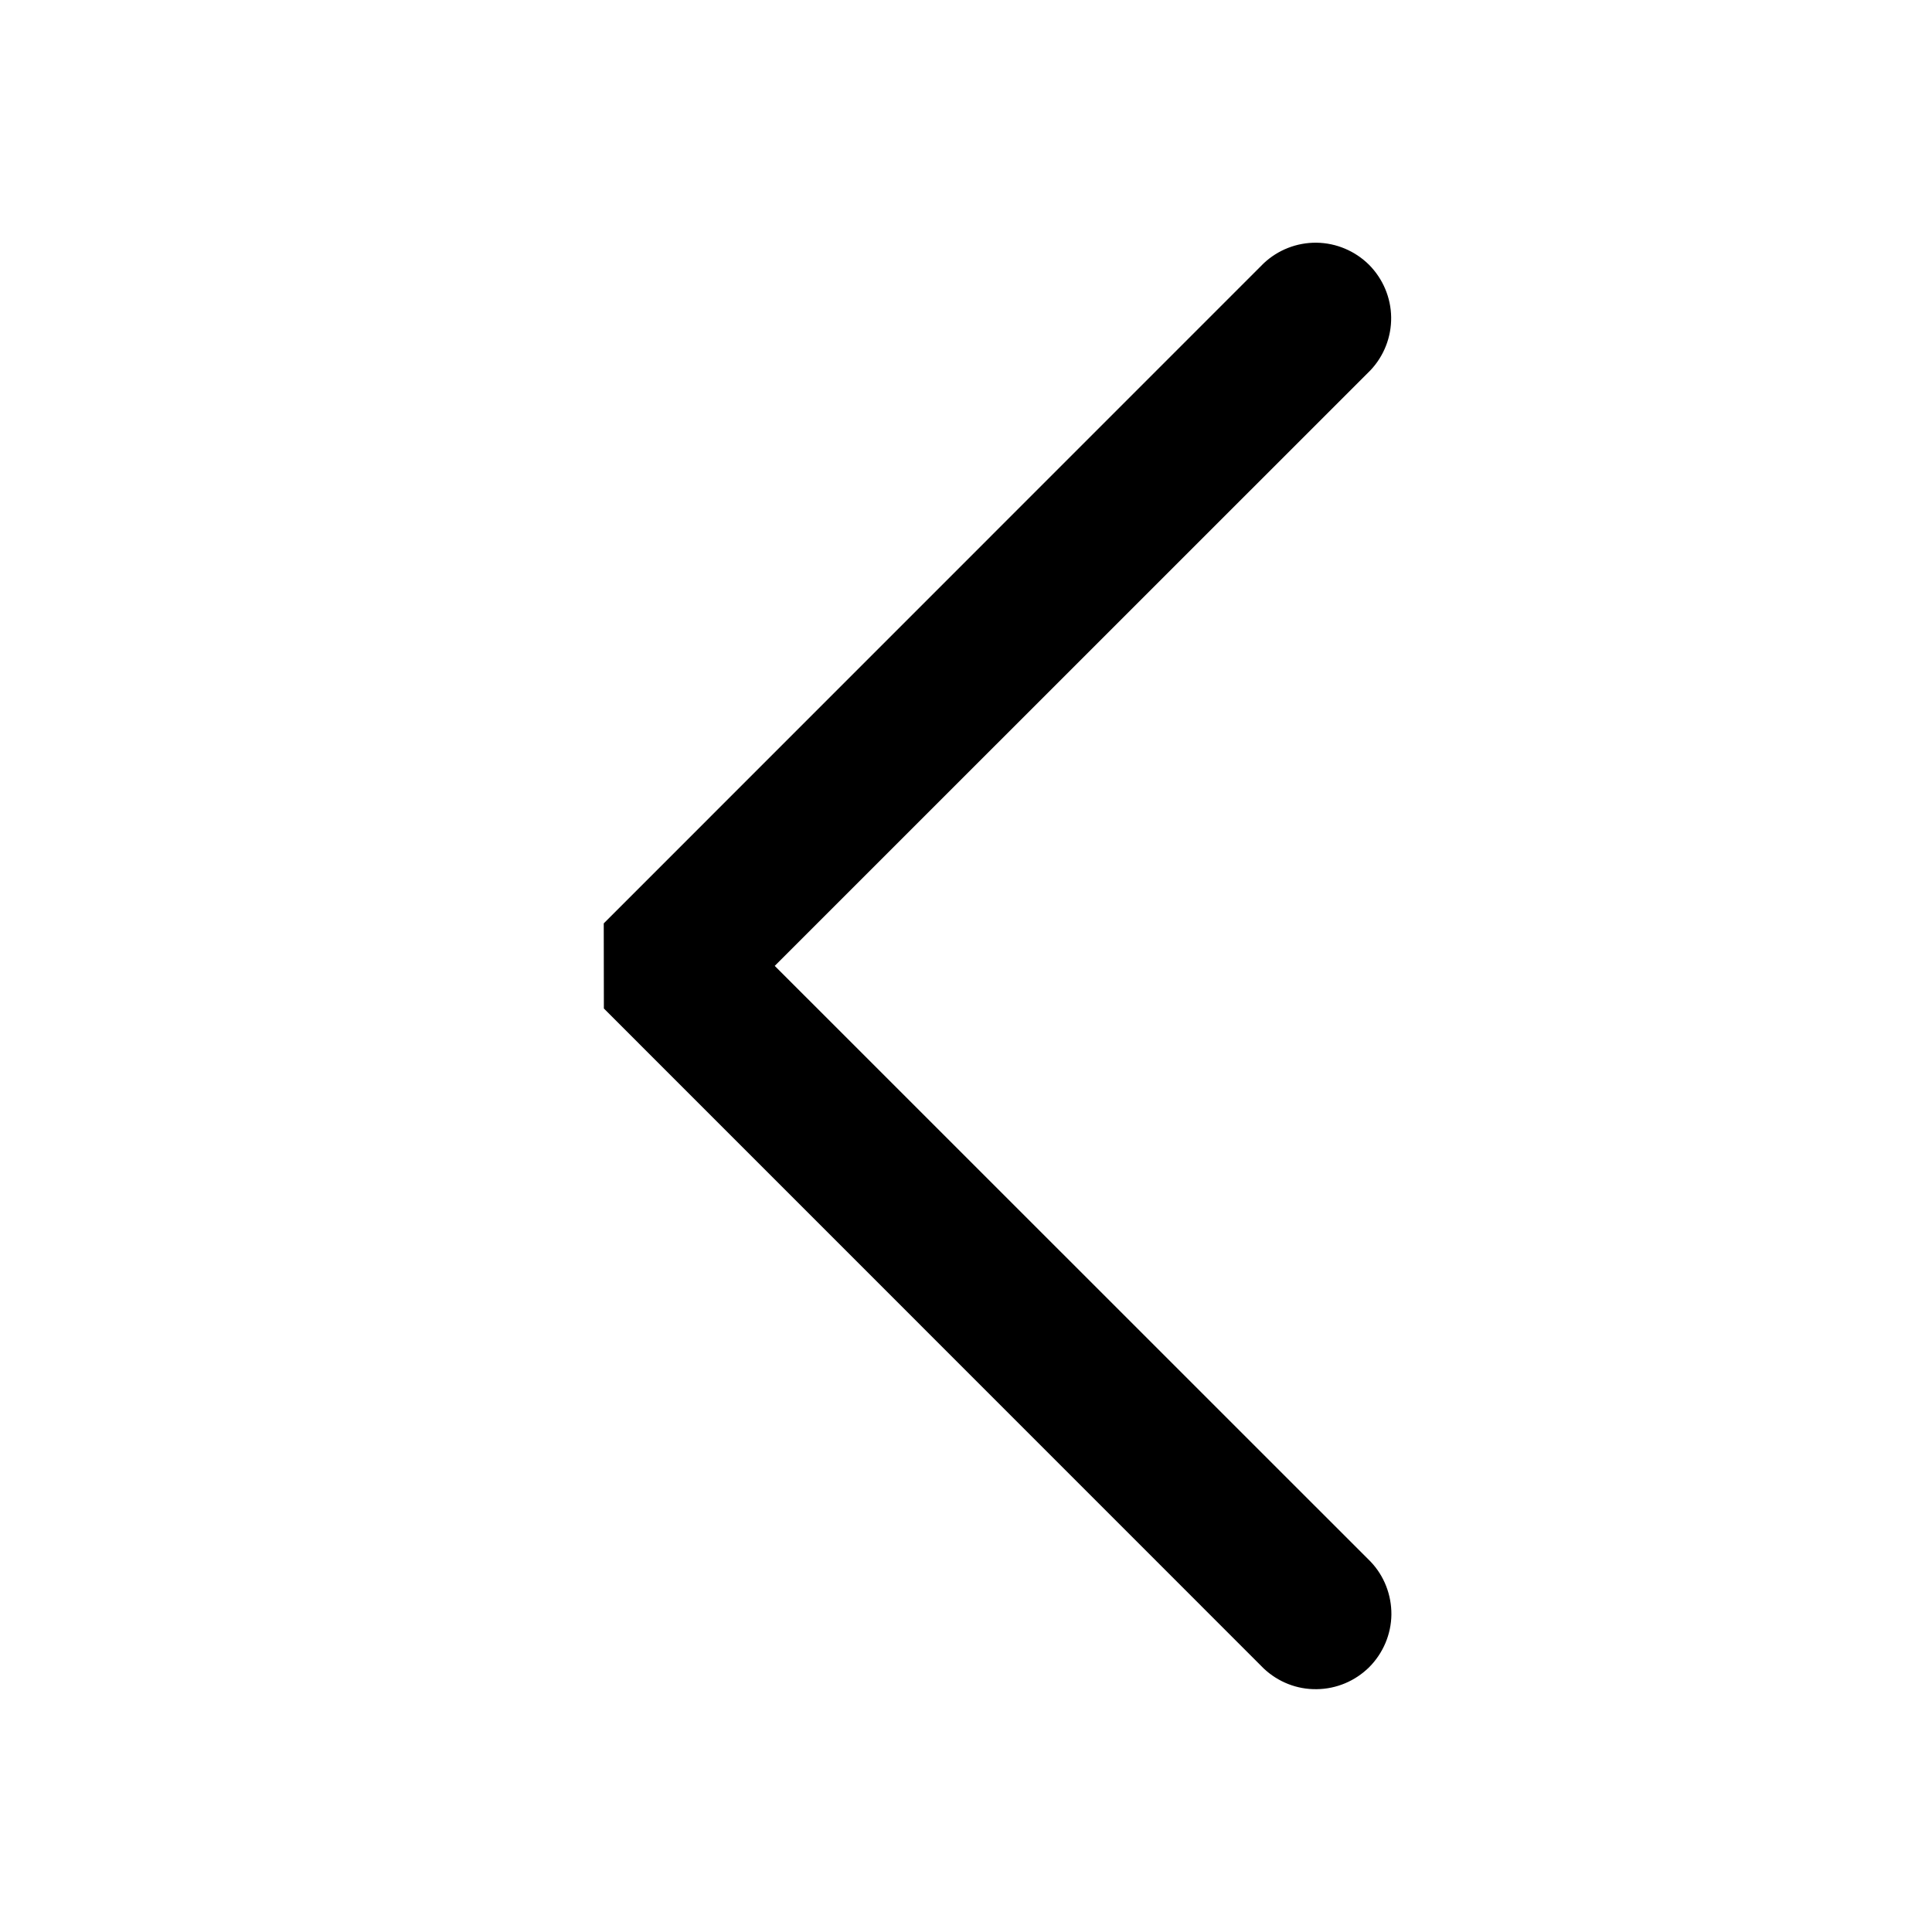
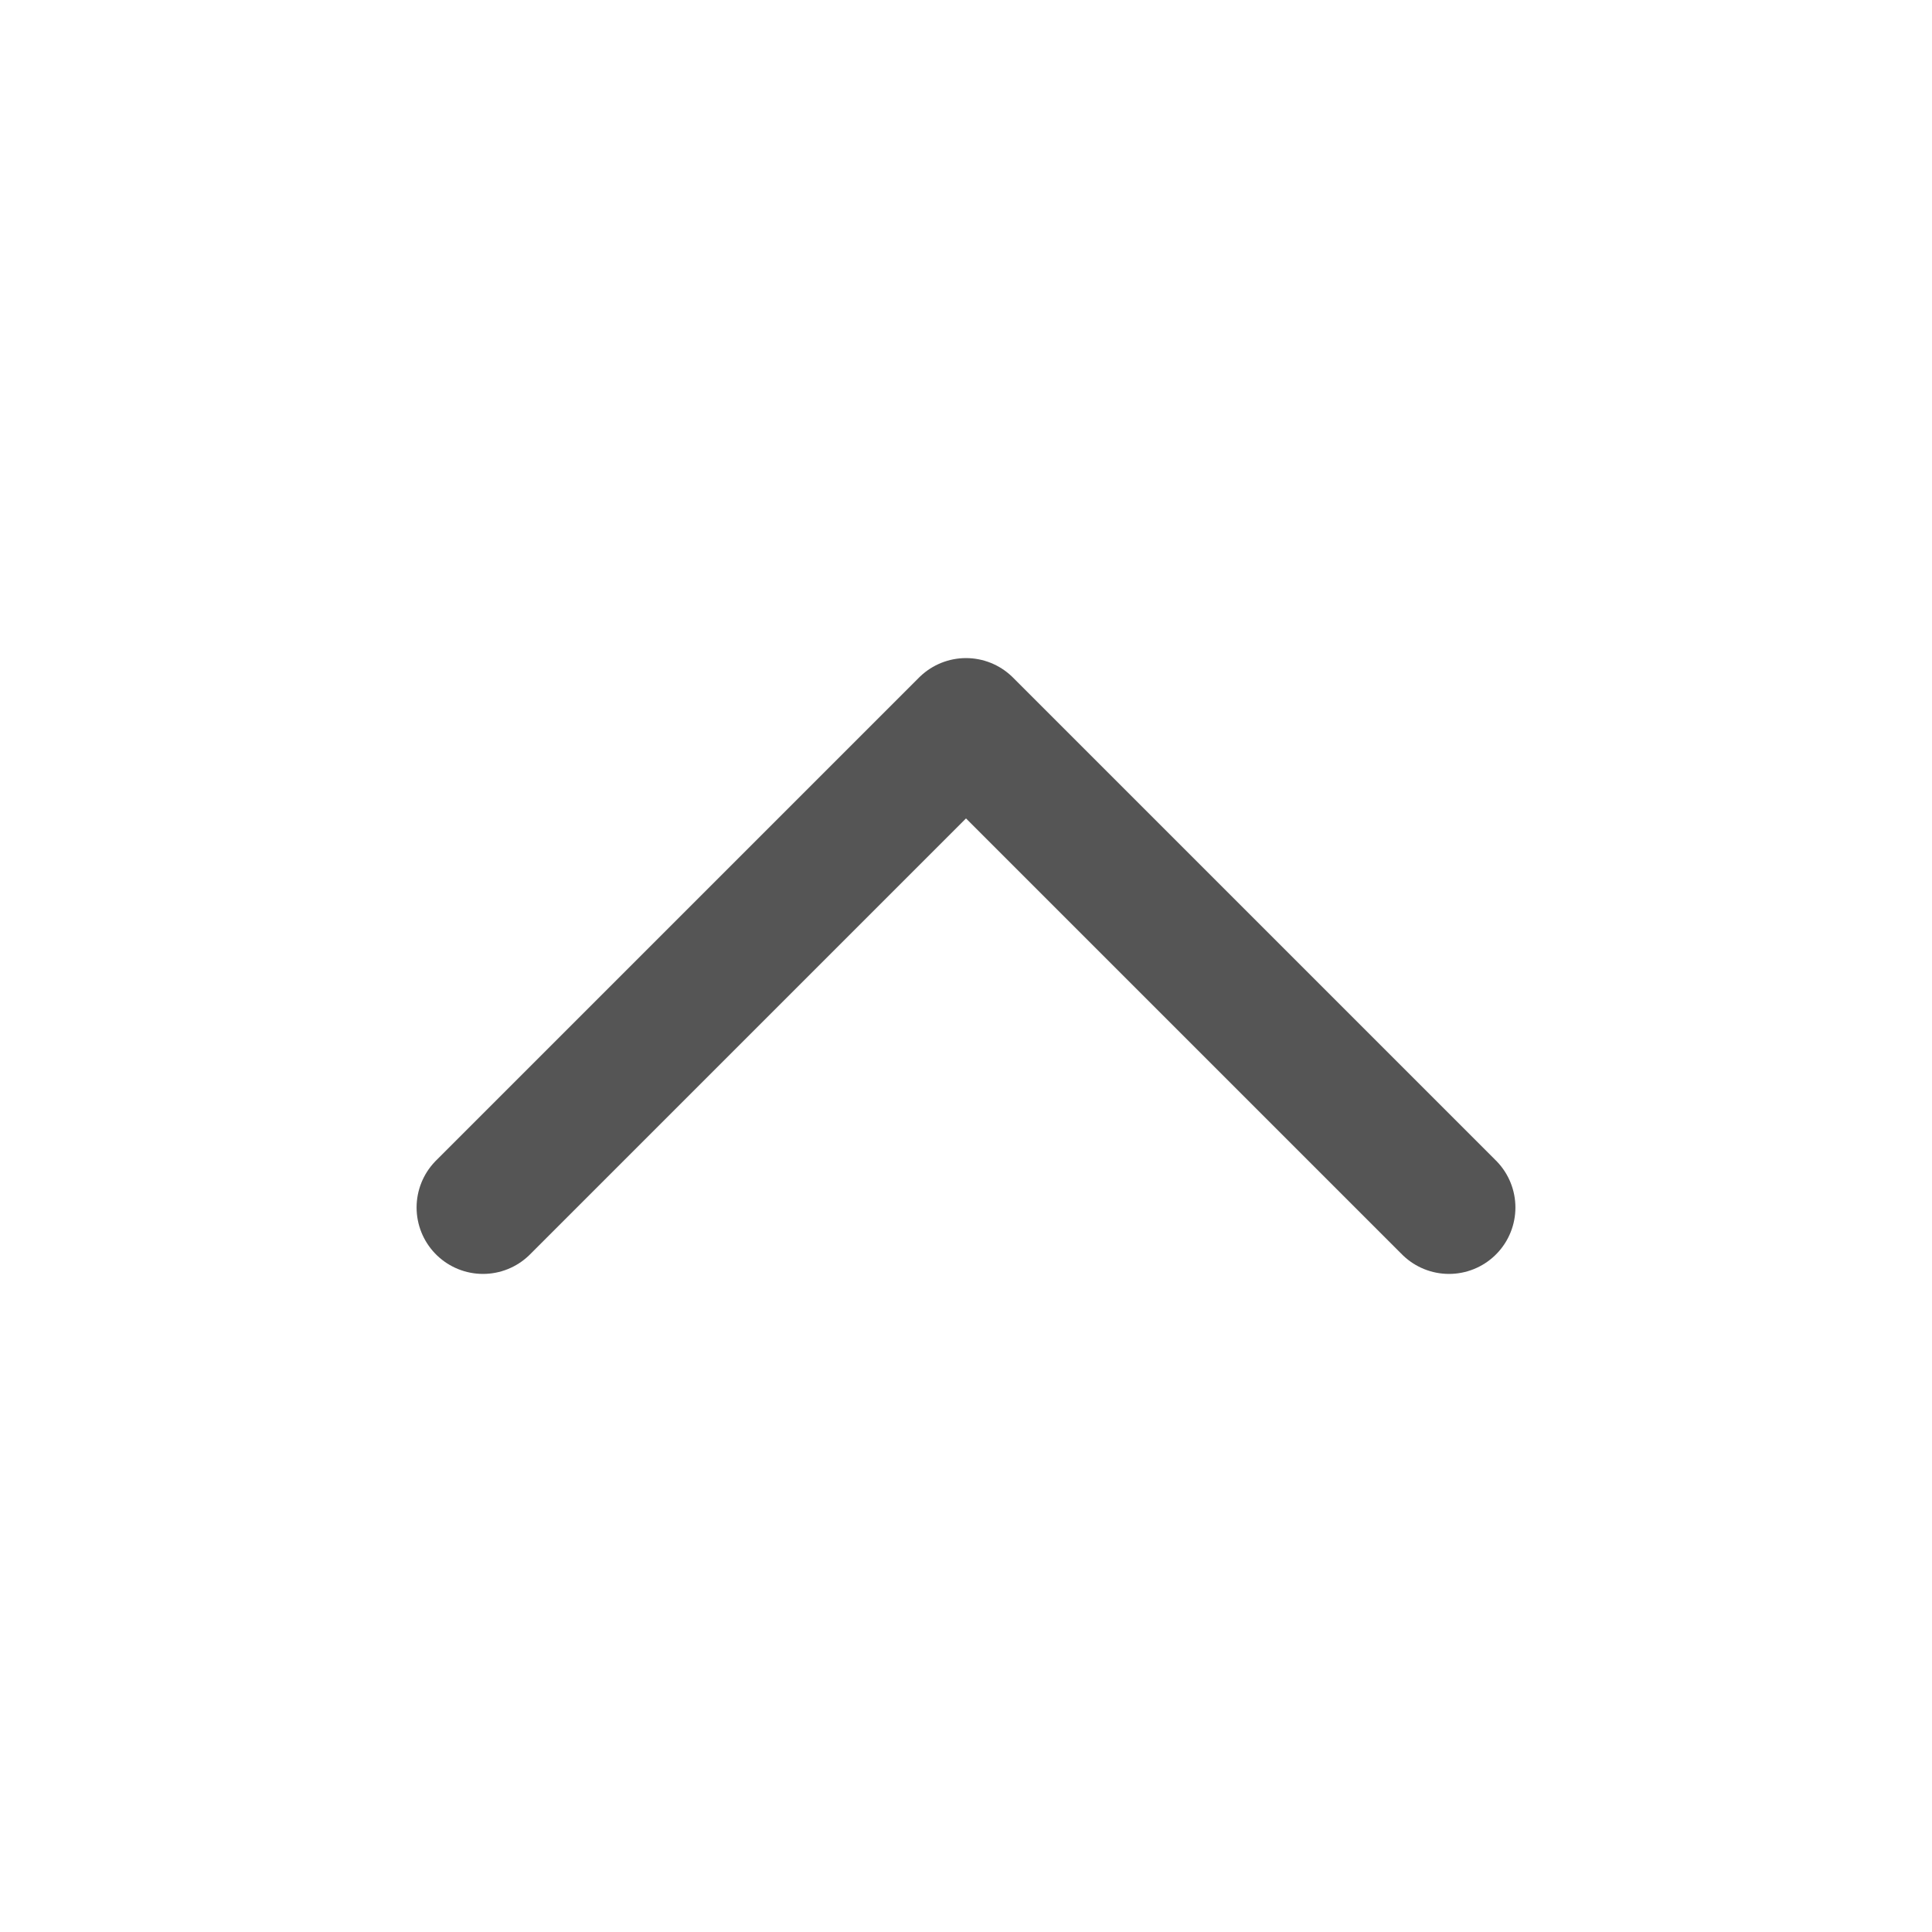
- <svg xmlns="http://www.w3.org/2000/svg" width="16" height="16" viewBox="0 0 16 16" fill="none">
-   <path d="M5.001 8.352L10.466 13.818C10.585 13.93 10.742 13.992 10.905 13.989C11.069 13.987 11.224 13.921 11.34 13.806C11.455 13.69 11.521 13.534 11.523 13.371C11.524 13.208 11.463 13.05 11.35 12.932L6.416 7.999L11.349 3.067C11.461 2.949 11.523 2.791 11.521 2.628C11.519 2.465 11.453 2.309 11.338 2.193C11.222 2.078 11.066 2.012 10.903 2.01C10.74 2.008 10.582 2.07 10.464 2.182L5 7.647L5.001 8.352Z" fill="black" />
+ <svg xmlns="http://www.w3.org/2000/svg" width="24" height="24" viewBox="0 0 24 24">
+   <path d="M6,15L12,9L18,15" fill="none" stroke="#555555" stroke-width="1.65" stroke-linecap="round" stroke-linejoin="round" />
</svg>
